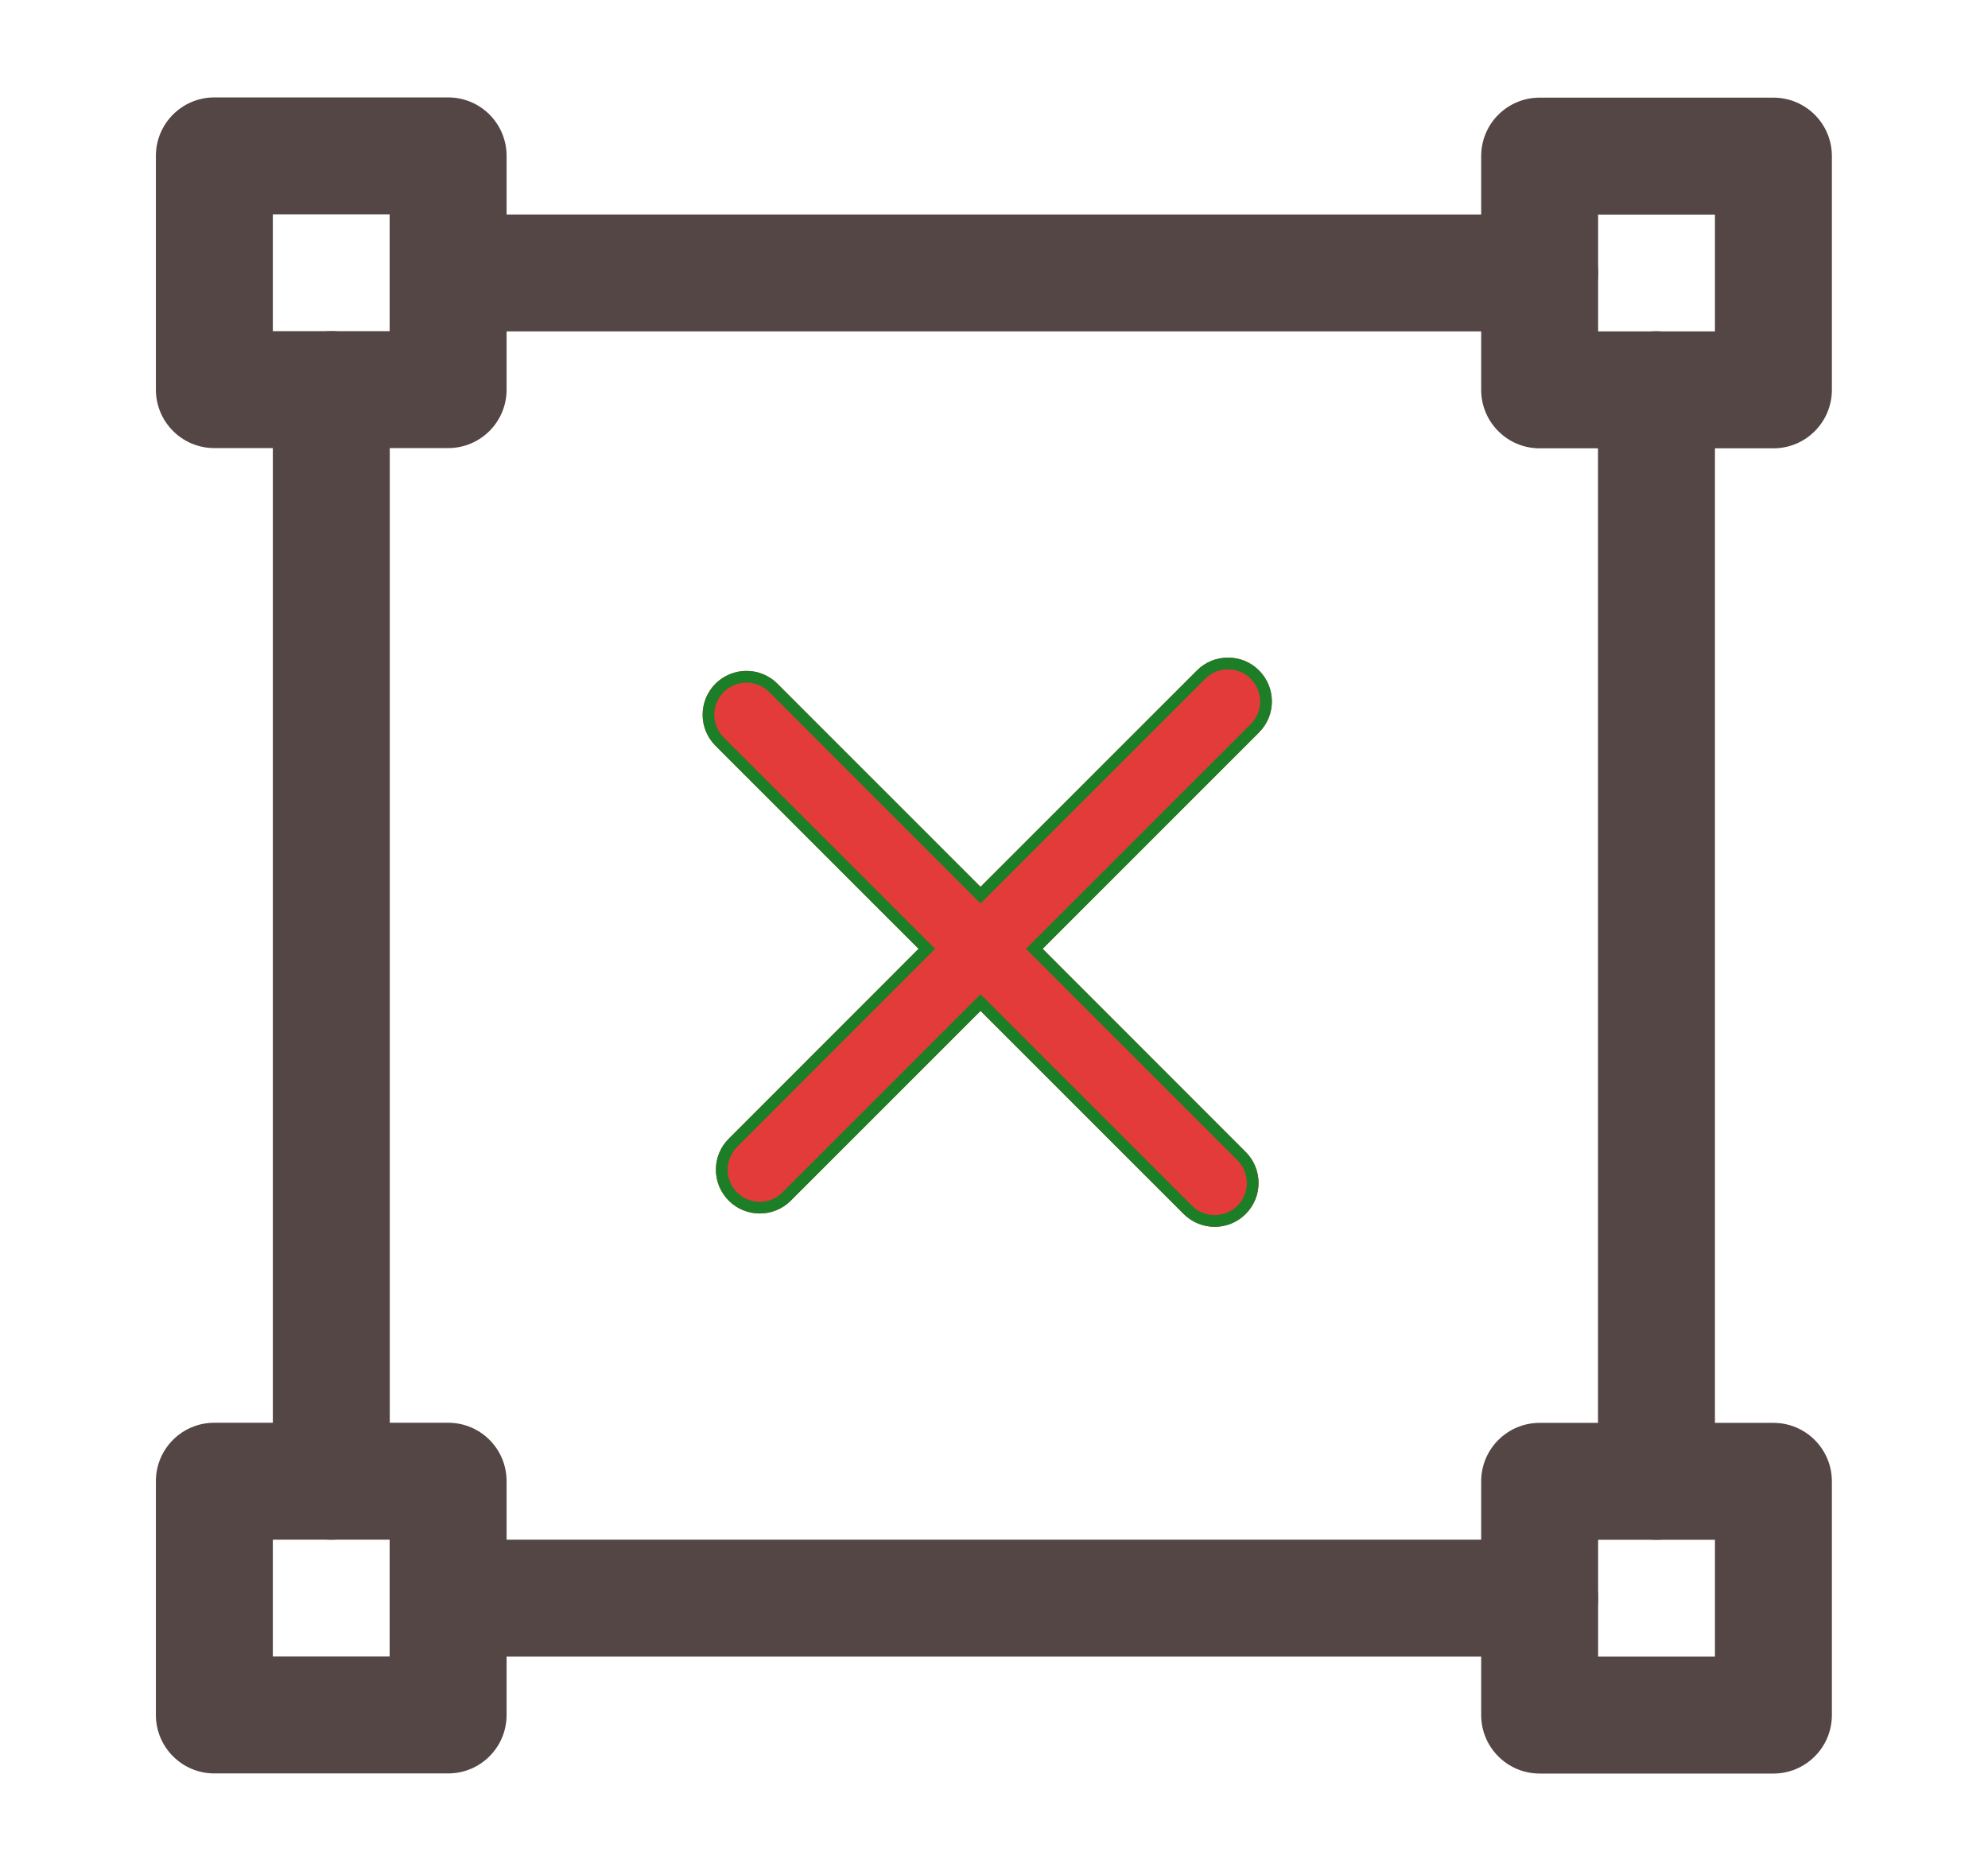
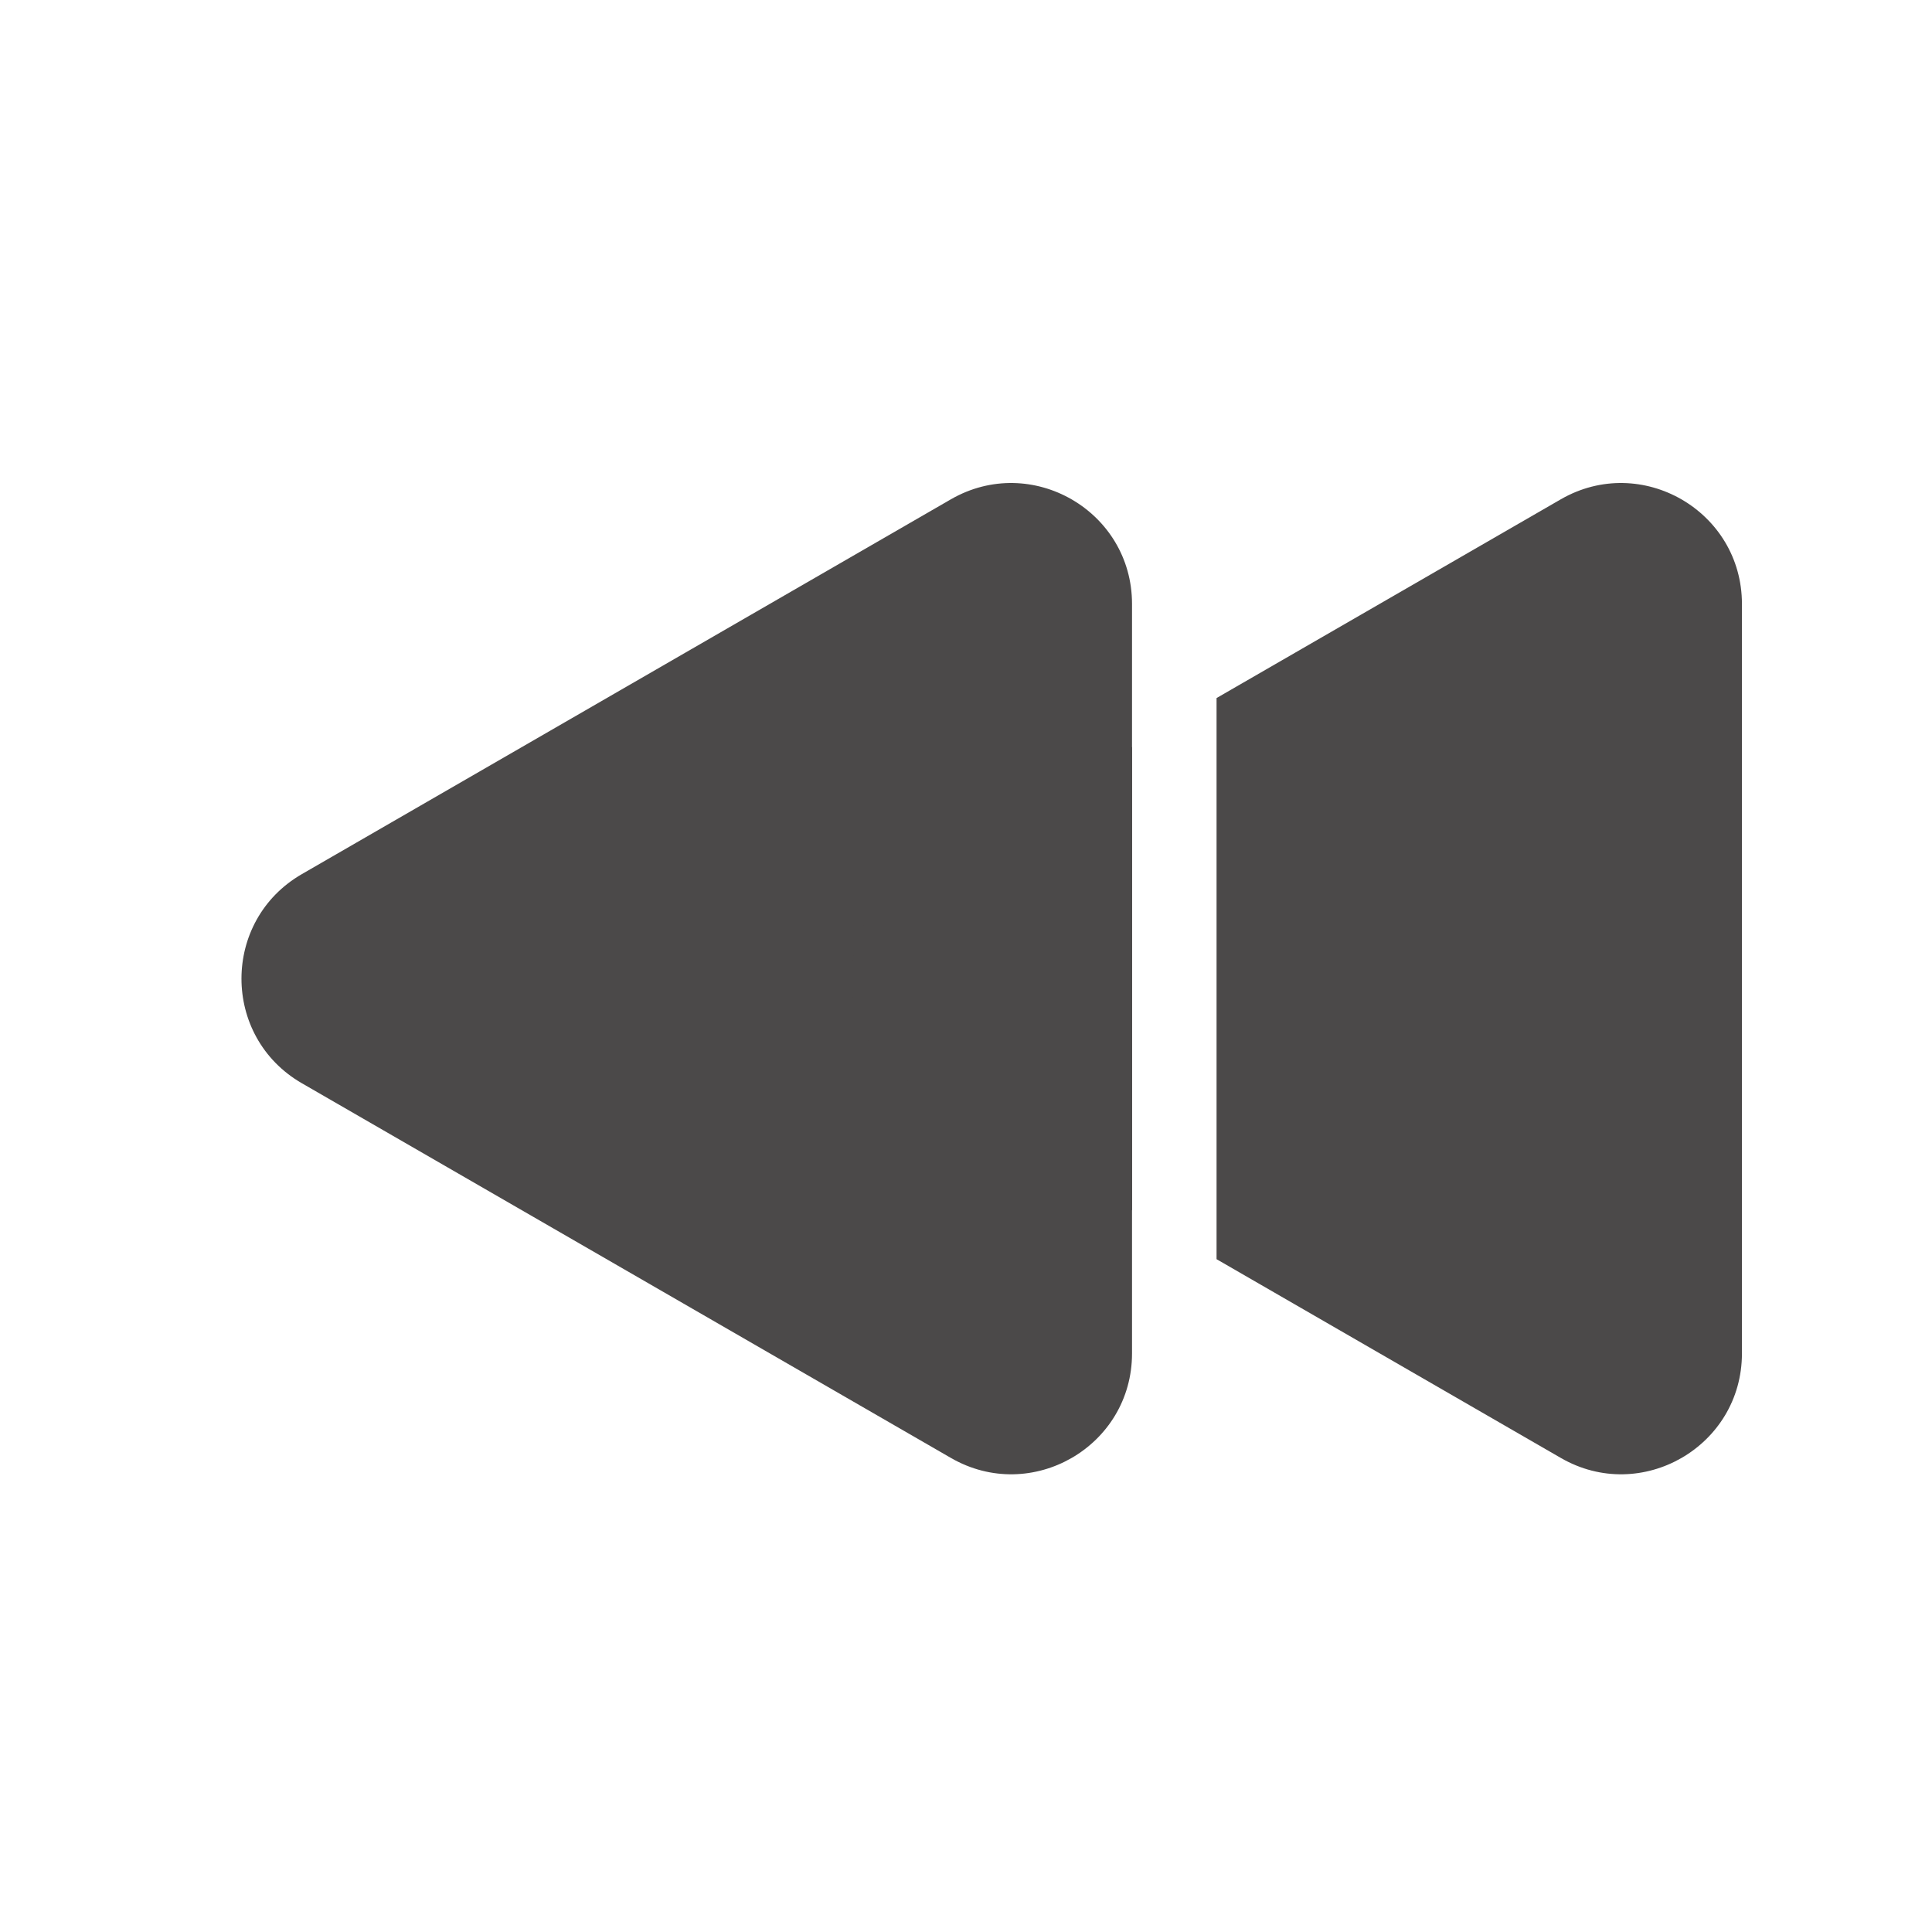
- <svg xmlns="http://www.w3.org/2000/svg" width="17" height="16" viewBox="0 0 17 16" fill="none">
-   <path fill-rule="evenodd" clip-rule="evenodd" d="M1.333 1.333C1.333 1.057 1.557 0.833 1.833 0.833H3.832C4.109 0.833 4.332 1.057 4.332 1.333V3.332C4.332 3.608 4.109 3.832 3.832 3.832H1.833C1.557 3.832 1.333 3.608 1.333 3.332V1.333ZM2.333 1.833V2.832H3.332V1.833H2.333Z" fill="#554646" />
-   <path fill-rule="evenodd" clip-rule="evenodd" d="M3.333 2.334C3.333 2.058 3.556 1.834 3.833 1.834H13.166C13.442 1.834 13.666 2.058 13.666 2.334C13.666 2.61 13.442 2.834 13.166 2.834H3.833C3.556 2.834 3.333 2.61 3.333 2.334Z" fill="#554646" />
-   <path fill-rule="evenodd" clip-rule="evenodd" d="M2.833 2.832C3.11 2.832 3.333 3.056 3.333 3.332V12.667C3.333 12.943 3.11 13.167 2.833 13.167C2.557 13.167 2.333 12.943 2.333 12.667V3.332C2.333 3.056 2.557 2.832 2.833 2.832Z" fill="#554646" />
-   <path fill-rule="evenodd" clip-rule="evenodd" d="M14.165 2.833C14.441 2.833 14.665 3.057 14.665 3.333V12.668C14.665 12.944 14.441 13.168 14.165 13.168C13.889 13.168 13.665 12.944 13.665 12.668V3.333C13.665 3.057 13.889 2.833 14.165 2.833Z" fill="#554646" />
-   <path fill-rule="evenodd" clip-rule="evenodd" d="M3.333 13.667C3.333 13.391 3.556 13.167 3.833 13.167H13.166C13.442 13.167 13.666 13.391 13.666 13.667C13.666 13.944 13.442 14.167 13.166 14.167H3.833C3.556 14.167 3.333 13.944 3.333 13.667Z" fill="#554646" />
-   <path fill-rule="evenodd" clip-rule="evenodd" d="M1.333 12.667C1.333 12.39 1.557 12.167 1.833 12.167H3.832C4.109 12.167 4.332 12.39 4.332 12.667V14.666C4.332 14.942 4.109 15.166 3.832 15.166H1.833C1.557 15.166 1.333 14.942 1.333 14.666V12.667ZM2.333 13.167V14.166H3.332V13.167H2.333Z" fill="#554646" />
-   <path fill-rule="evenodd" clip-rule="evenodd" d="M12.666 1.335C12.666 1.058 12.89 0.835 13.166 0.835H15.165C15.441 0.835 15.665 1.058 15.665 1.335V3.334C15.665 3.61 15.441 3.834 15.165 3.834H13.166C12.89 3.834 12.666 3.61 12.666 3.334V1.335ZM13.666 1.835V2.834H14.665V1.835H13.666Z" fill="#554646" />
-   <path fill-rule="evenodd" clip-rule="evenodd" d="M12.666 12.668C12.666 12.392 12.89 12.168 13.166 12.168H15.165C15.441 12.168 15.665 12.392 15.665 12.668V14.667C15.665 14.943 15.441 15.167 15.165 15.167H13.166C12.89 15.167 12.666 14.943 12.666 14.667V12.668ZM13.666 13.168V14.167H14.665V13.168H13.666Z" fill="#554646" />
-   <path fill-rule="evenodd" clip-rule="evenodd" d="M10.766 6.264C10.913 6.117 10.913 5.88 10.766 5.733C10.62 5.587 10.382 5.587 10.236 5.733L8.385 7.584L6.648 5.847C6.502 5.701 6.265 5.701 6.118 5.847C5.972 5.994 5.972 6.231 6.118 6.377L7.855 8.114L6.232 9.738C6.085 9.884 6.085 10.121 6.232 10.268C6.378 10.414 6.616 10.414 6.762 10.268L8.385 8.645L10.122 10.382C10.269 10.528 10.506 10.528 10.652 10.382C10.799 10.235 10.799 9.998 10.652 9.851L8.916 8.114L10.766 6.264Z" fill="#E23B3A" />
-   <path fill-rule="evenodd" clip-rule="evenodd" d="M8.385 7.726L6.578 5.918C6.47 5.811 6.296 5.811 6.189 5.918C6.081 6.025 6.081 6.199 6.189 6.307L7.996 8.114L6.303 9.808C6.195 9.916 6.195 10.09 6.303 10.197C6.41 10.305 6.584 10.305 6.691 10.197L8.385 8.503L10.193 10.311C10.3 10.418 10.474 10.418 10.582 10.311C10.689 10.204 10.689 10.029 10.582 9.922L8.774 8.114L10.695 6.193C10.803 6.086 10.803 5.912 10.695 5.804C10.588 5.697 10.414 5.697 10.307 5.804L8.385 7.726ZM8.385 7.584L6.648 5.847C6.502 5.701 6.265 5.701 6.118 5.847C5.972 5.994 5.972 6.231 6.118 6.377L7.855 8.114L6.232 9.738C6.085 9.884 6.085 10.121 6.232 10.268C6.378 10.414 6.616 10.414 6.762 10.268L8.385 8.645L10.122 10.382C10.269 10.528 10.506 10.528 10.652 10.382C10.799 10.235 10.799 9.998 10.652 9.851L8.916 8.114L10.766 6.264C10.913 6.117 10.913 5.88 10.766 5.733C10.62 5.587 10.382 5.587 10.236 5.733L8.385 7.584Z" fill="#1C7E26" />
+ <svg xmlns="http://www.w3.org/2000/svg" width="16" height="16" viewBox="0 0 16 16" fill="none">
+   <path d="M2.5 7.239C1.833 7.624 1.833 8.586 2.5 8.971L7.875 12.074C8.542 12.459 9.375 11.978 9.375 11.208L9.375 5.002C9.375 4.232 8.542 3.751 7.875 4.135L2.5 7.239Z" fill="#4B4949" />
+   <path d="M7.551 8.971C6.884 8.586 6.884 7.624 7.551 7.239L9.375 6.186L9.375 10.024L7.551 8.971Z" fill="#4B4949" />
+   <path d="M10.075 10.428L10.075 5.781L12.926 4.135C13.592 3.751 14.426 4.232 14.426 5.002L14.426 11.208C14.426 11.978 13.592 12.459 12.926 12.074L10.075 10.428Z" fill="#4B4949" />
</svg>
